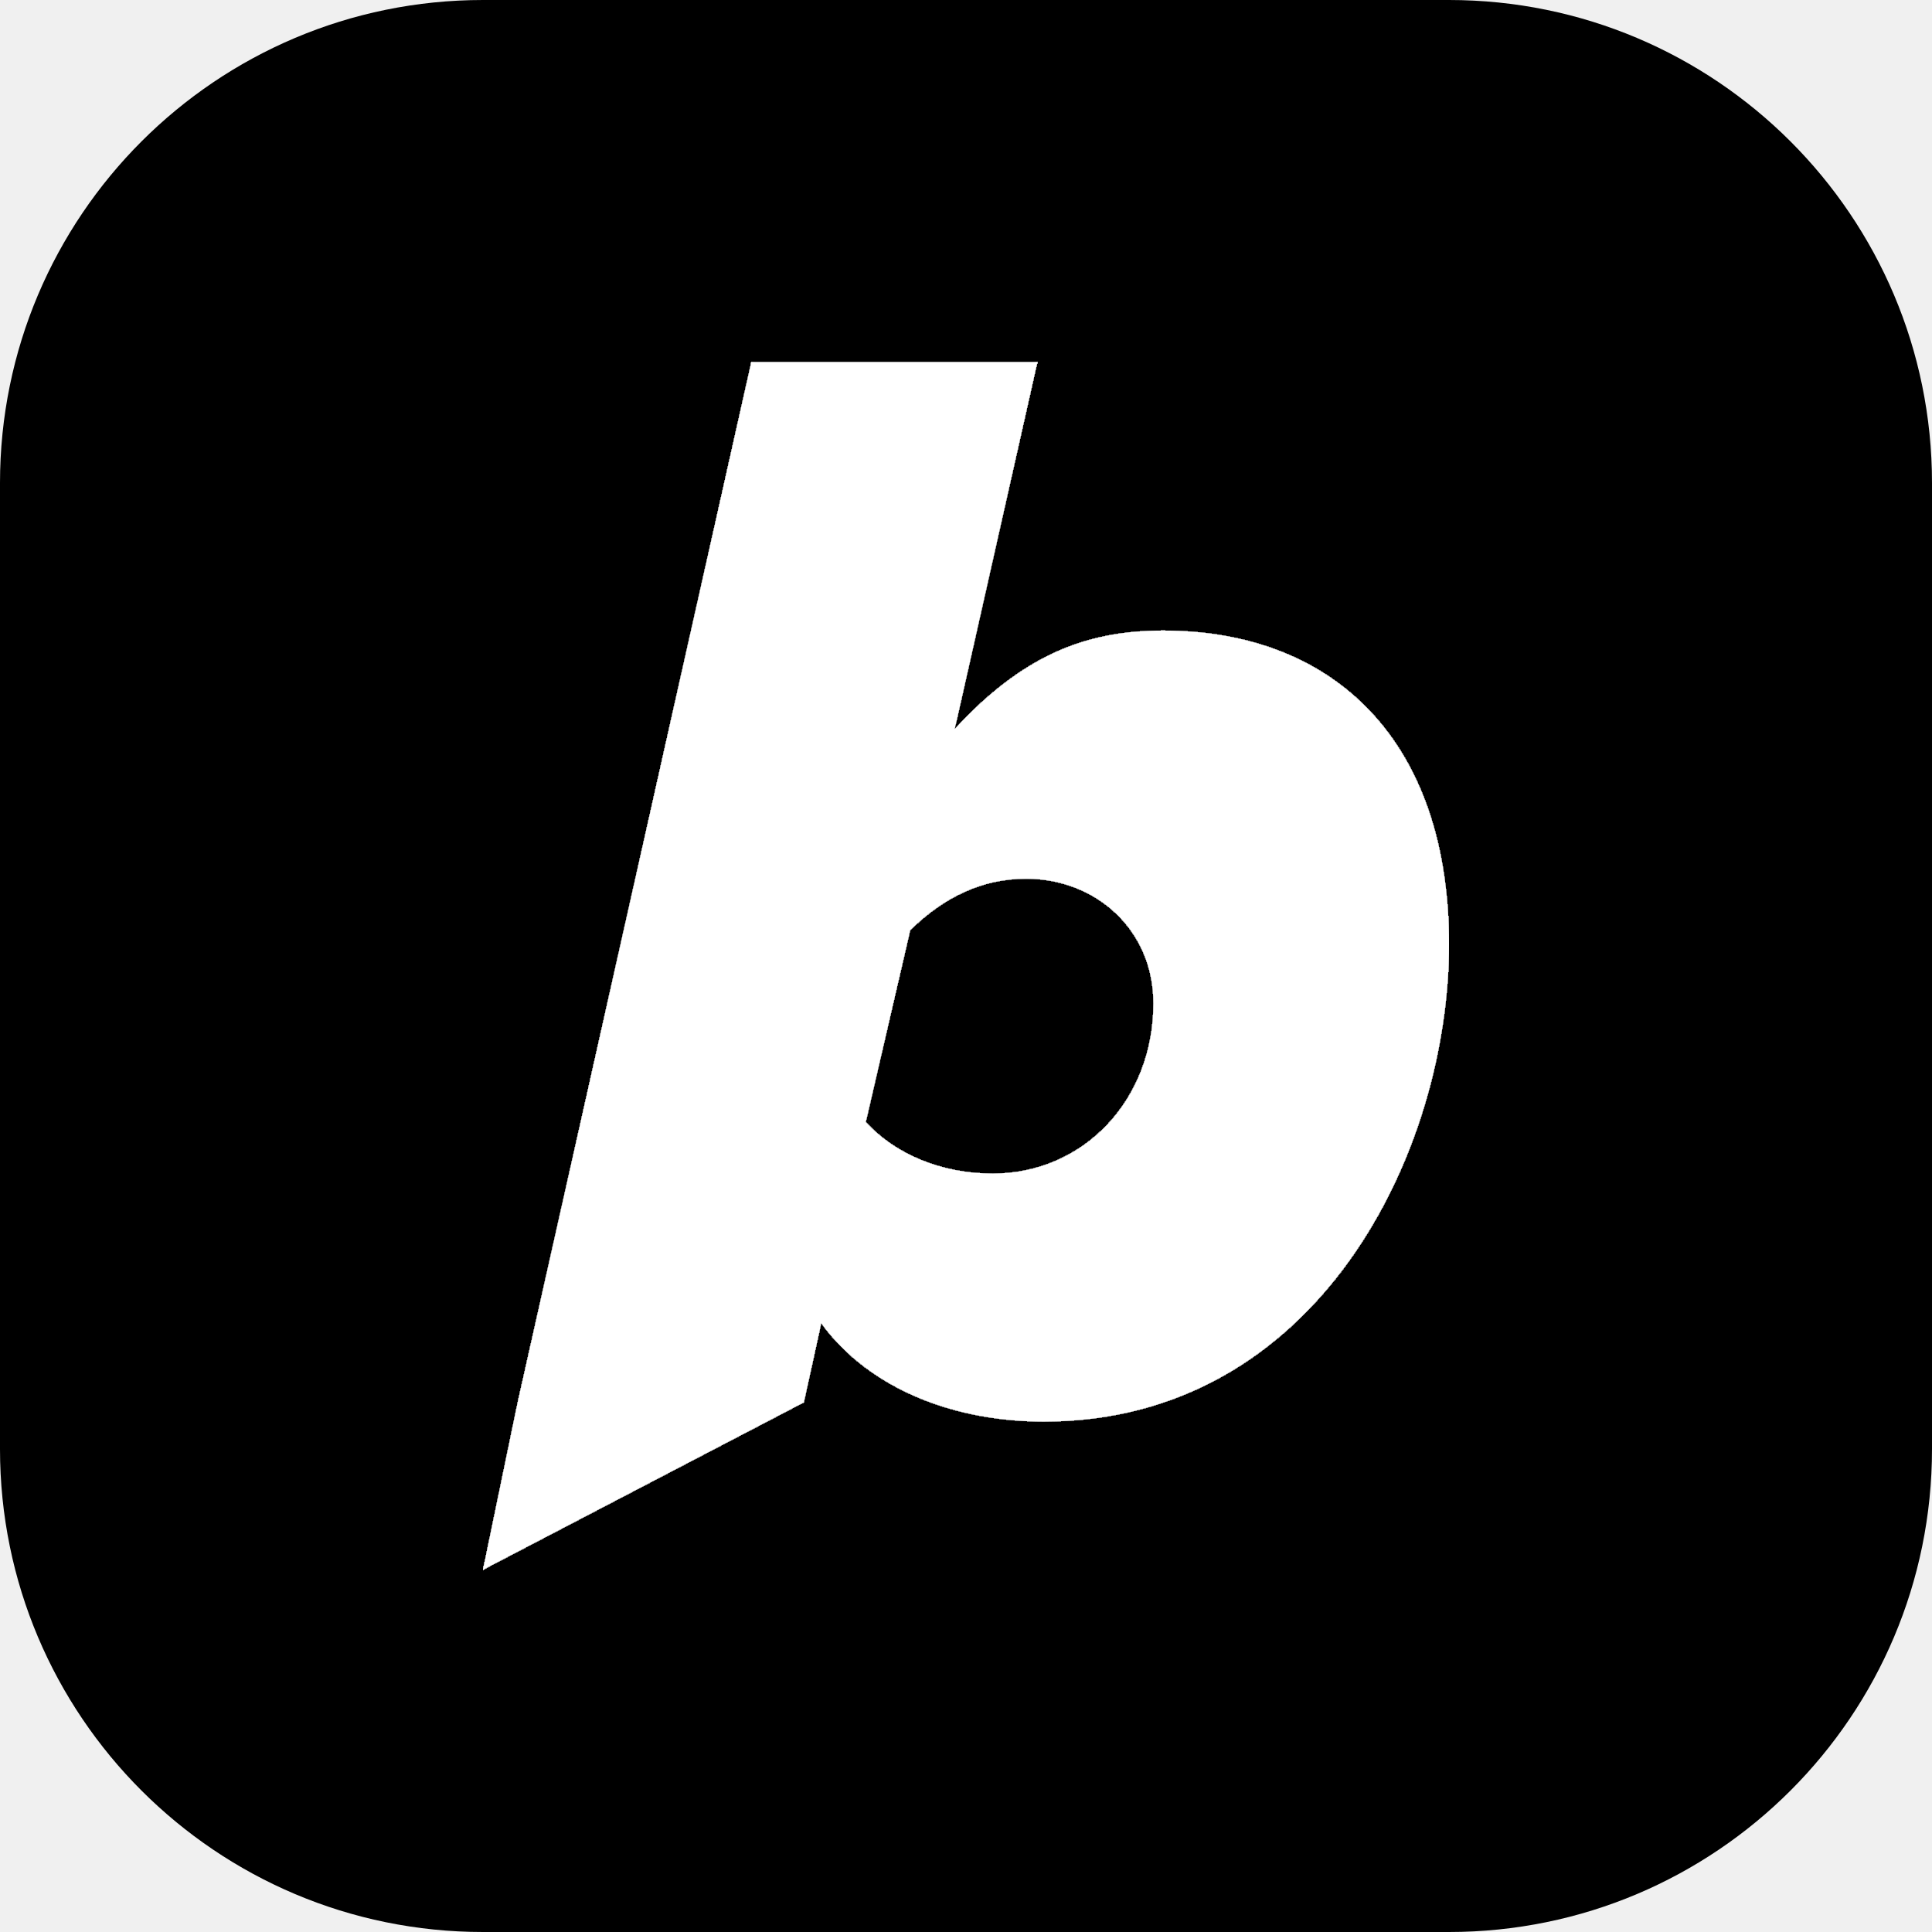
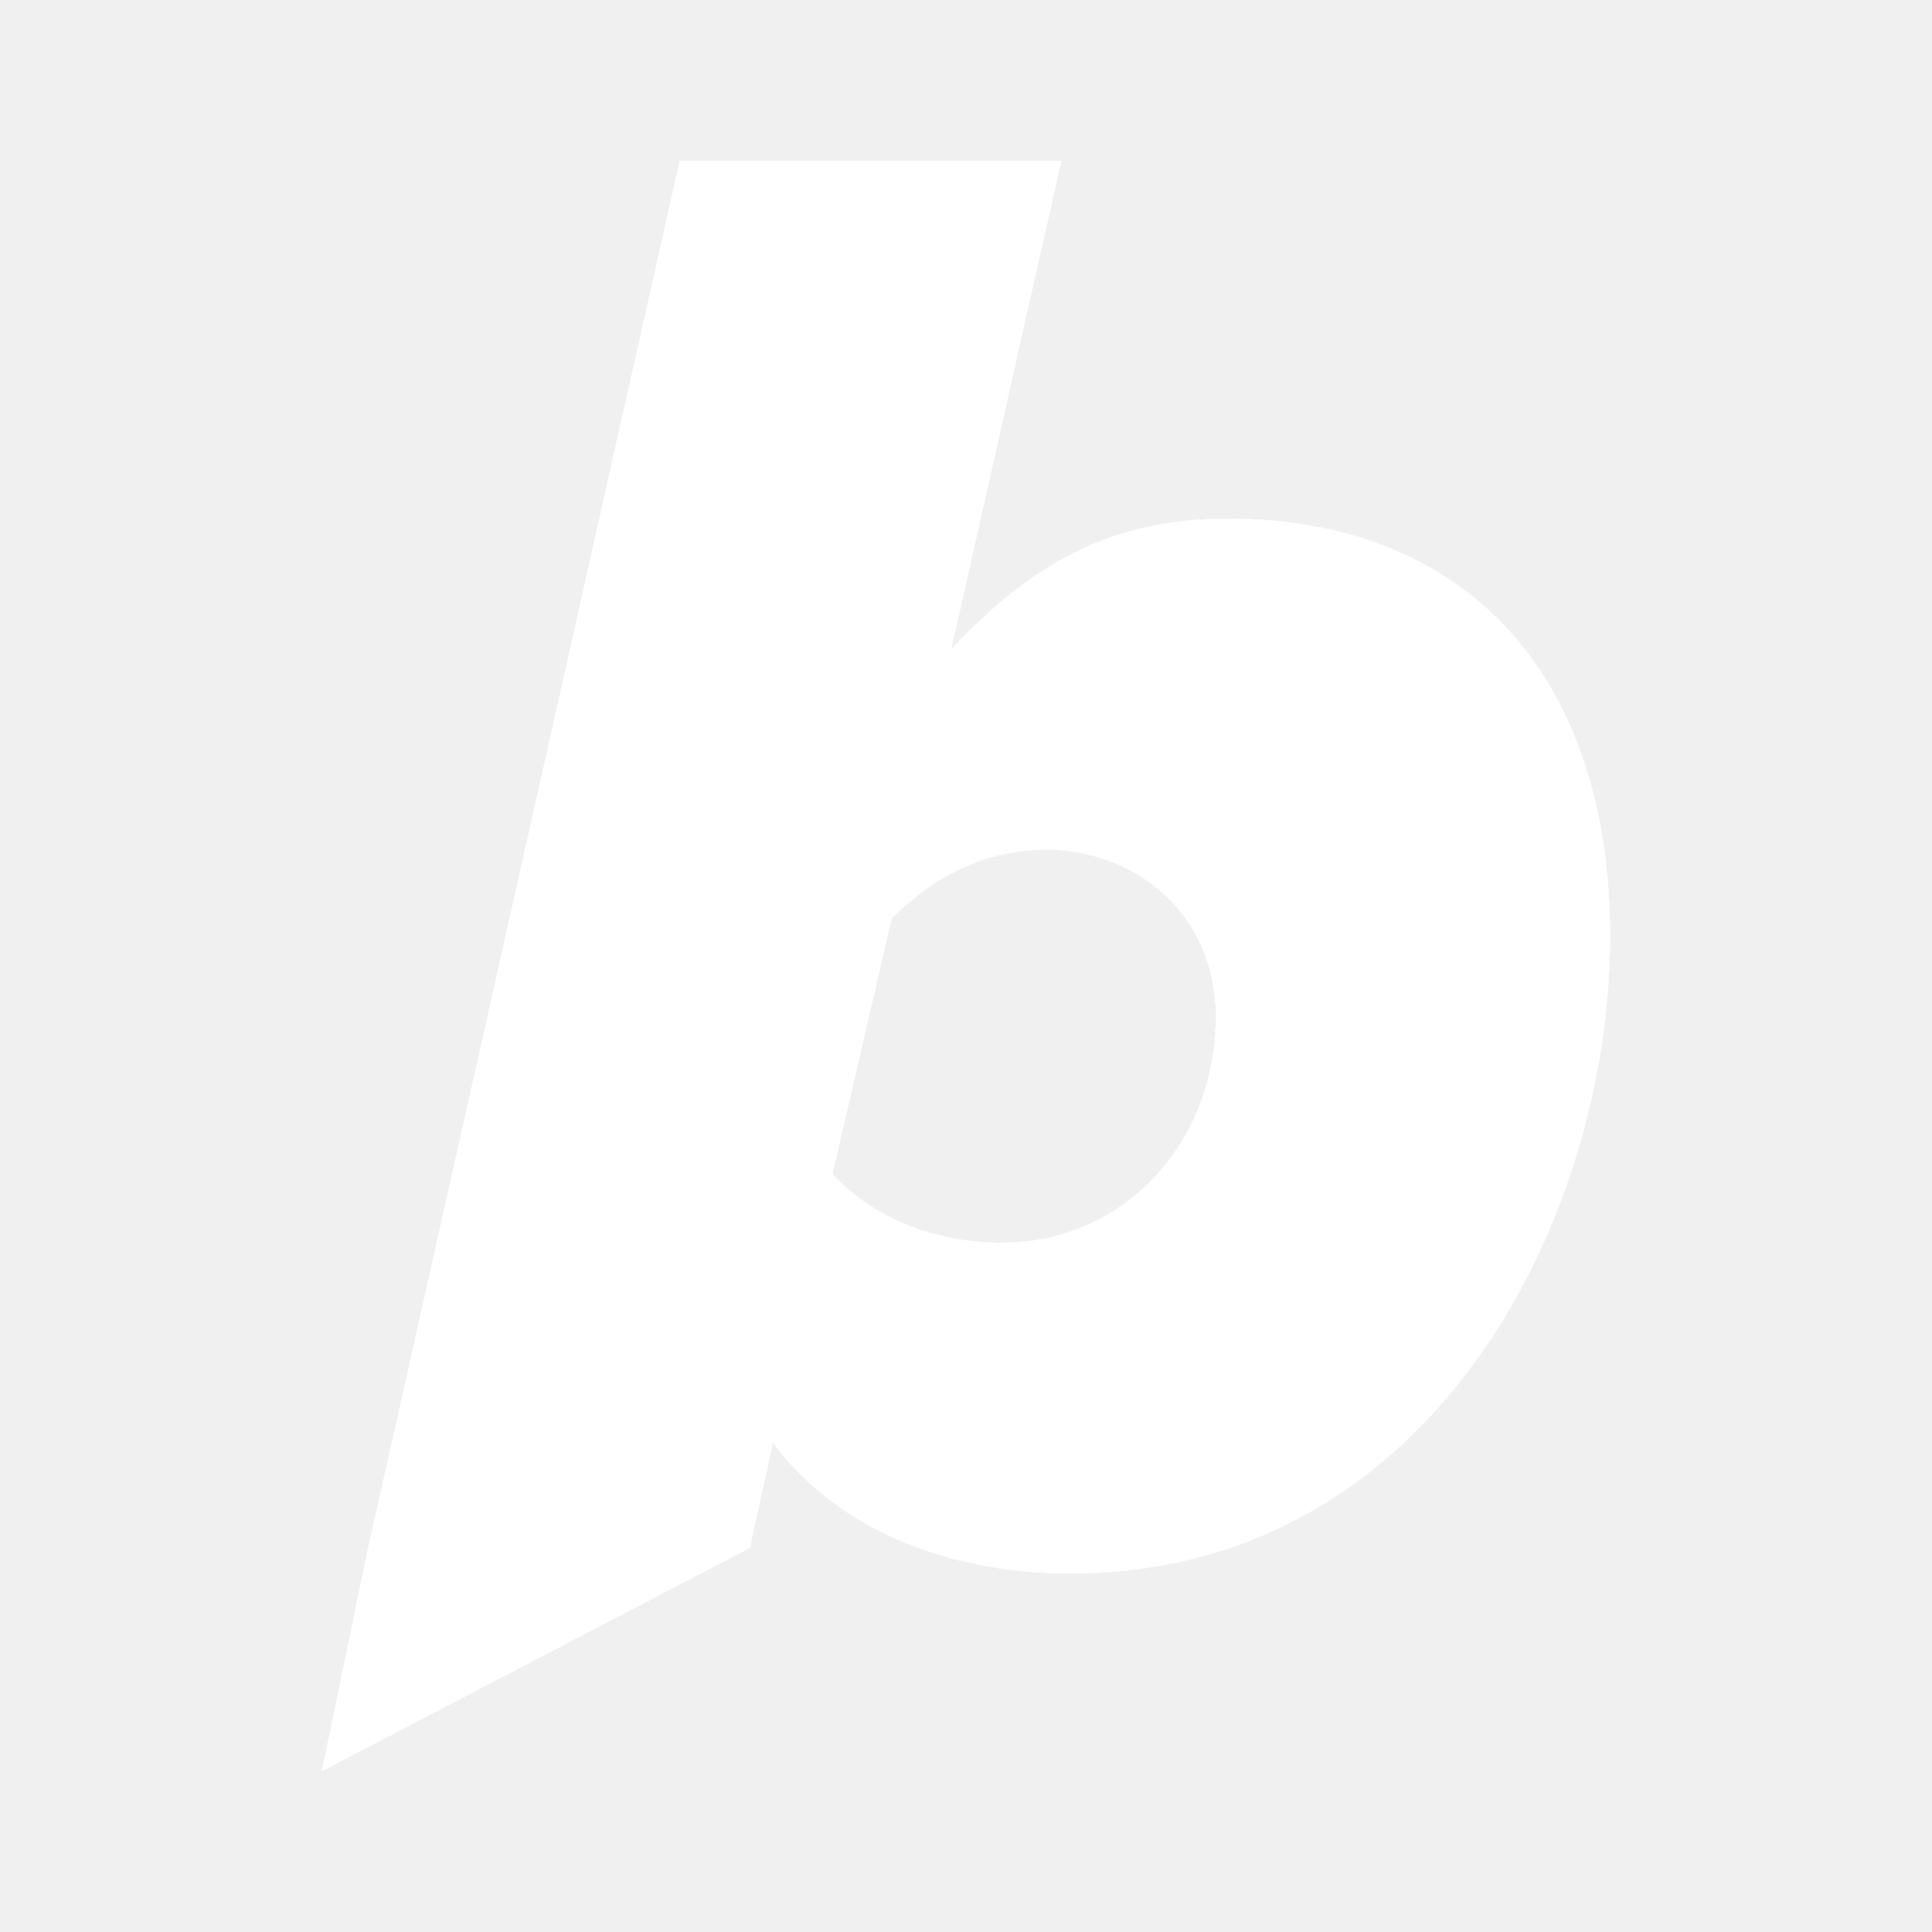
- <svg xmlns="http://www.w3.org/2000/svg" width="16" height="16" viewBox="0 0 16 16" fill="none">
-   <rect width="16" height="16" rx="4" fill="black" />
+ <svg xmlns="http://www.w3.org/2000/svg" width="16" height="16" viewBox="3 2 10 12" fill="none">
  <g filter="url(#filter0_i_2119_154)">
    <path fill-rule="evenodd" clip-rule="evenodd" d="M8.644 11.773C7.92 11.773 7.209 11.515 6.801 10.959L6.657 11.614L4 13L4.287 11.614L6.222 3H8.591L7.907 6.036C8.459 5.442 8.973 5.222 9.631 5.222C11.052 5.222 12 6.14 12 7.819C12 9.551 10.908 11.773 8.644 11.773ZM9.552 8.31C9.552 9.111 8.973 9.719 8.222 9.719C7.801 9.719 7.42 9.564 7.17 9.292L7.538 7.703C7.814 7.432 8.13 7.277 8.499 7.277C9.065 7.277 9.552 7.69 9.552 8.31Z" fill="white" />
  </g>
  <defs>
    <filter id="filter0_i_2119_154" x="4" y="3" width="8" height="10" filterUnits="userSpaceOnUse" color-interpolation-filters="sRGB">
      <feFlood flood-opacity="0" result="BackgroundImageFix" />
      <feBlend mode="normal" in="SourceGraphic" in2="BackgroundImageFix" result="shape" />
      <feColorMatrix in="SourceAlpha" type="matrix" values="0 0 0 0 0 0 0 0 0 0 0 0 0 0 0 0 0 0 127 0" result="hardAlpha" />
      <feOffset />
      <feGaussianBlur stdDeviation="0.019" />
      <feComposite in2="hardAlpha" operator="arithmetic" k2="-1" k3="1" />
      <feColorMatrix type="matrix" values="0 0 0 0 1 0 0 0 0 1 0 0 0 0 1 0 0 0 0.95 0" />
      <feBlend mode="normal" in2="shape" result="effect1_innerShadow_2119_154" />
    </filter>
  </defs>
</svg>
